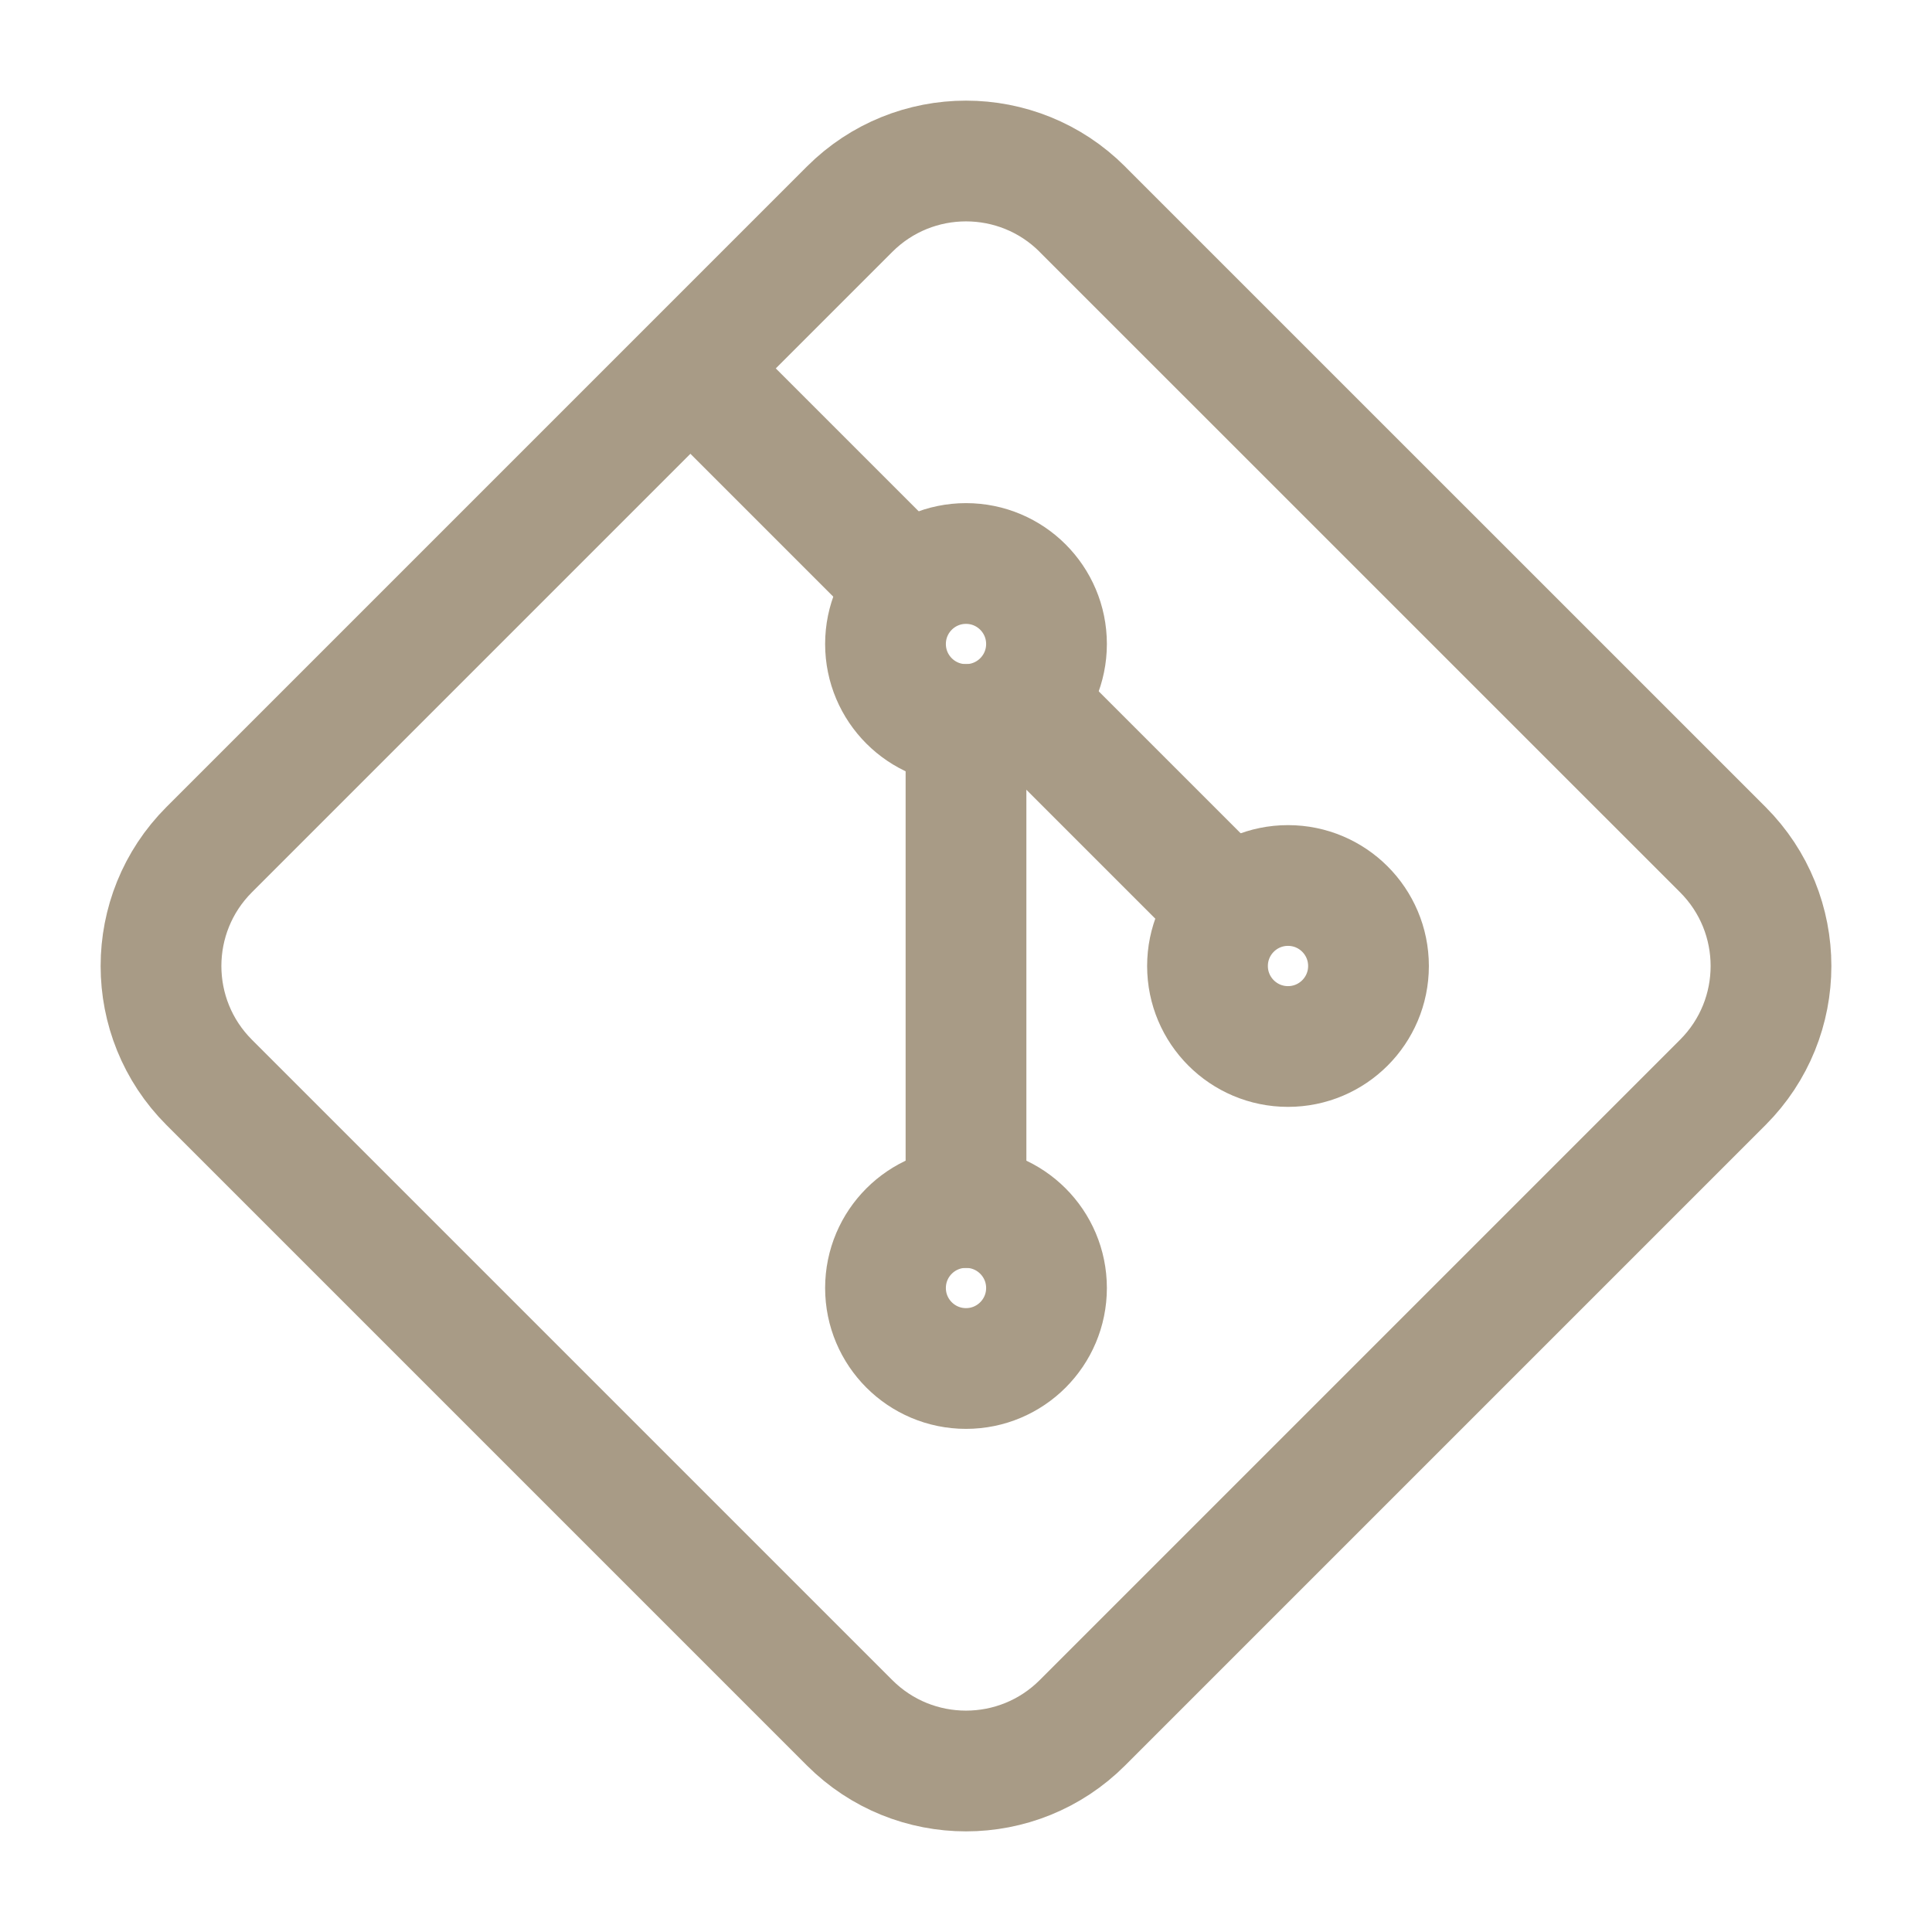
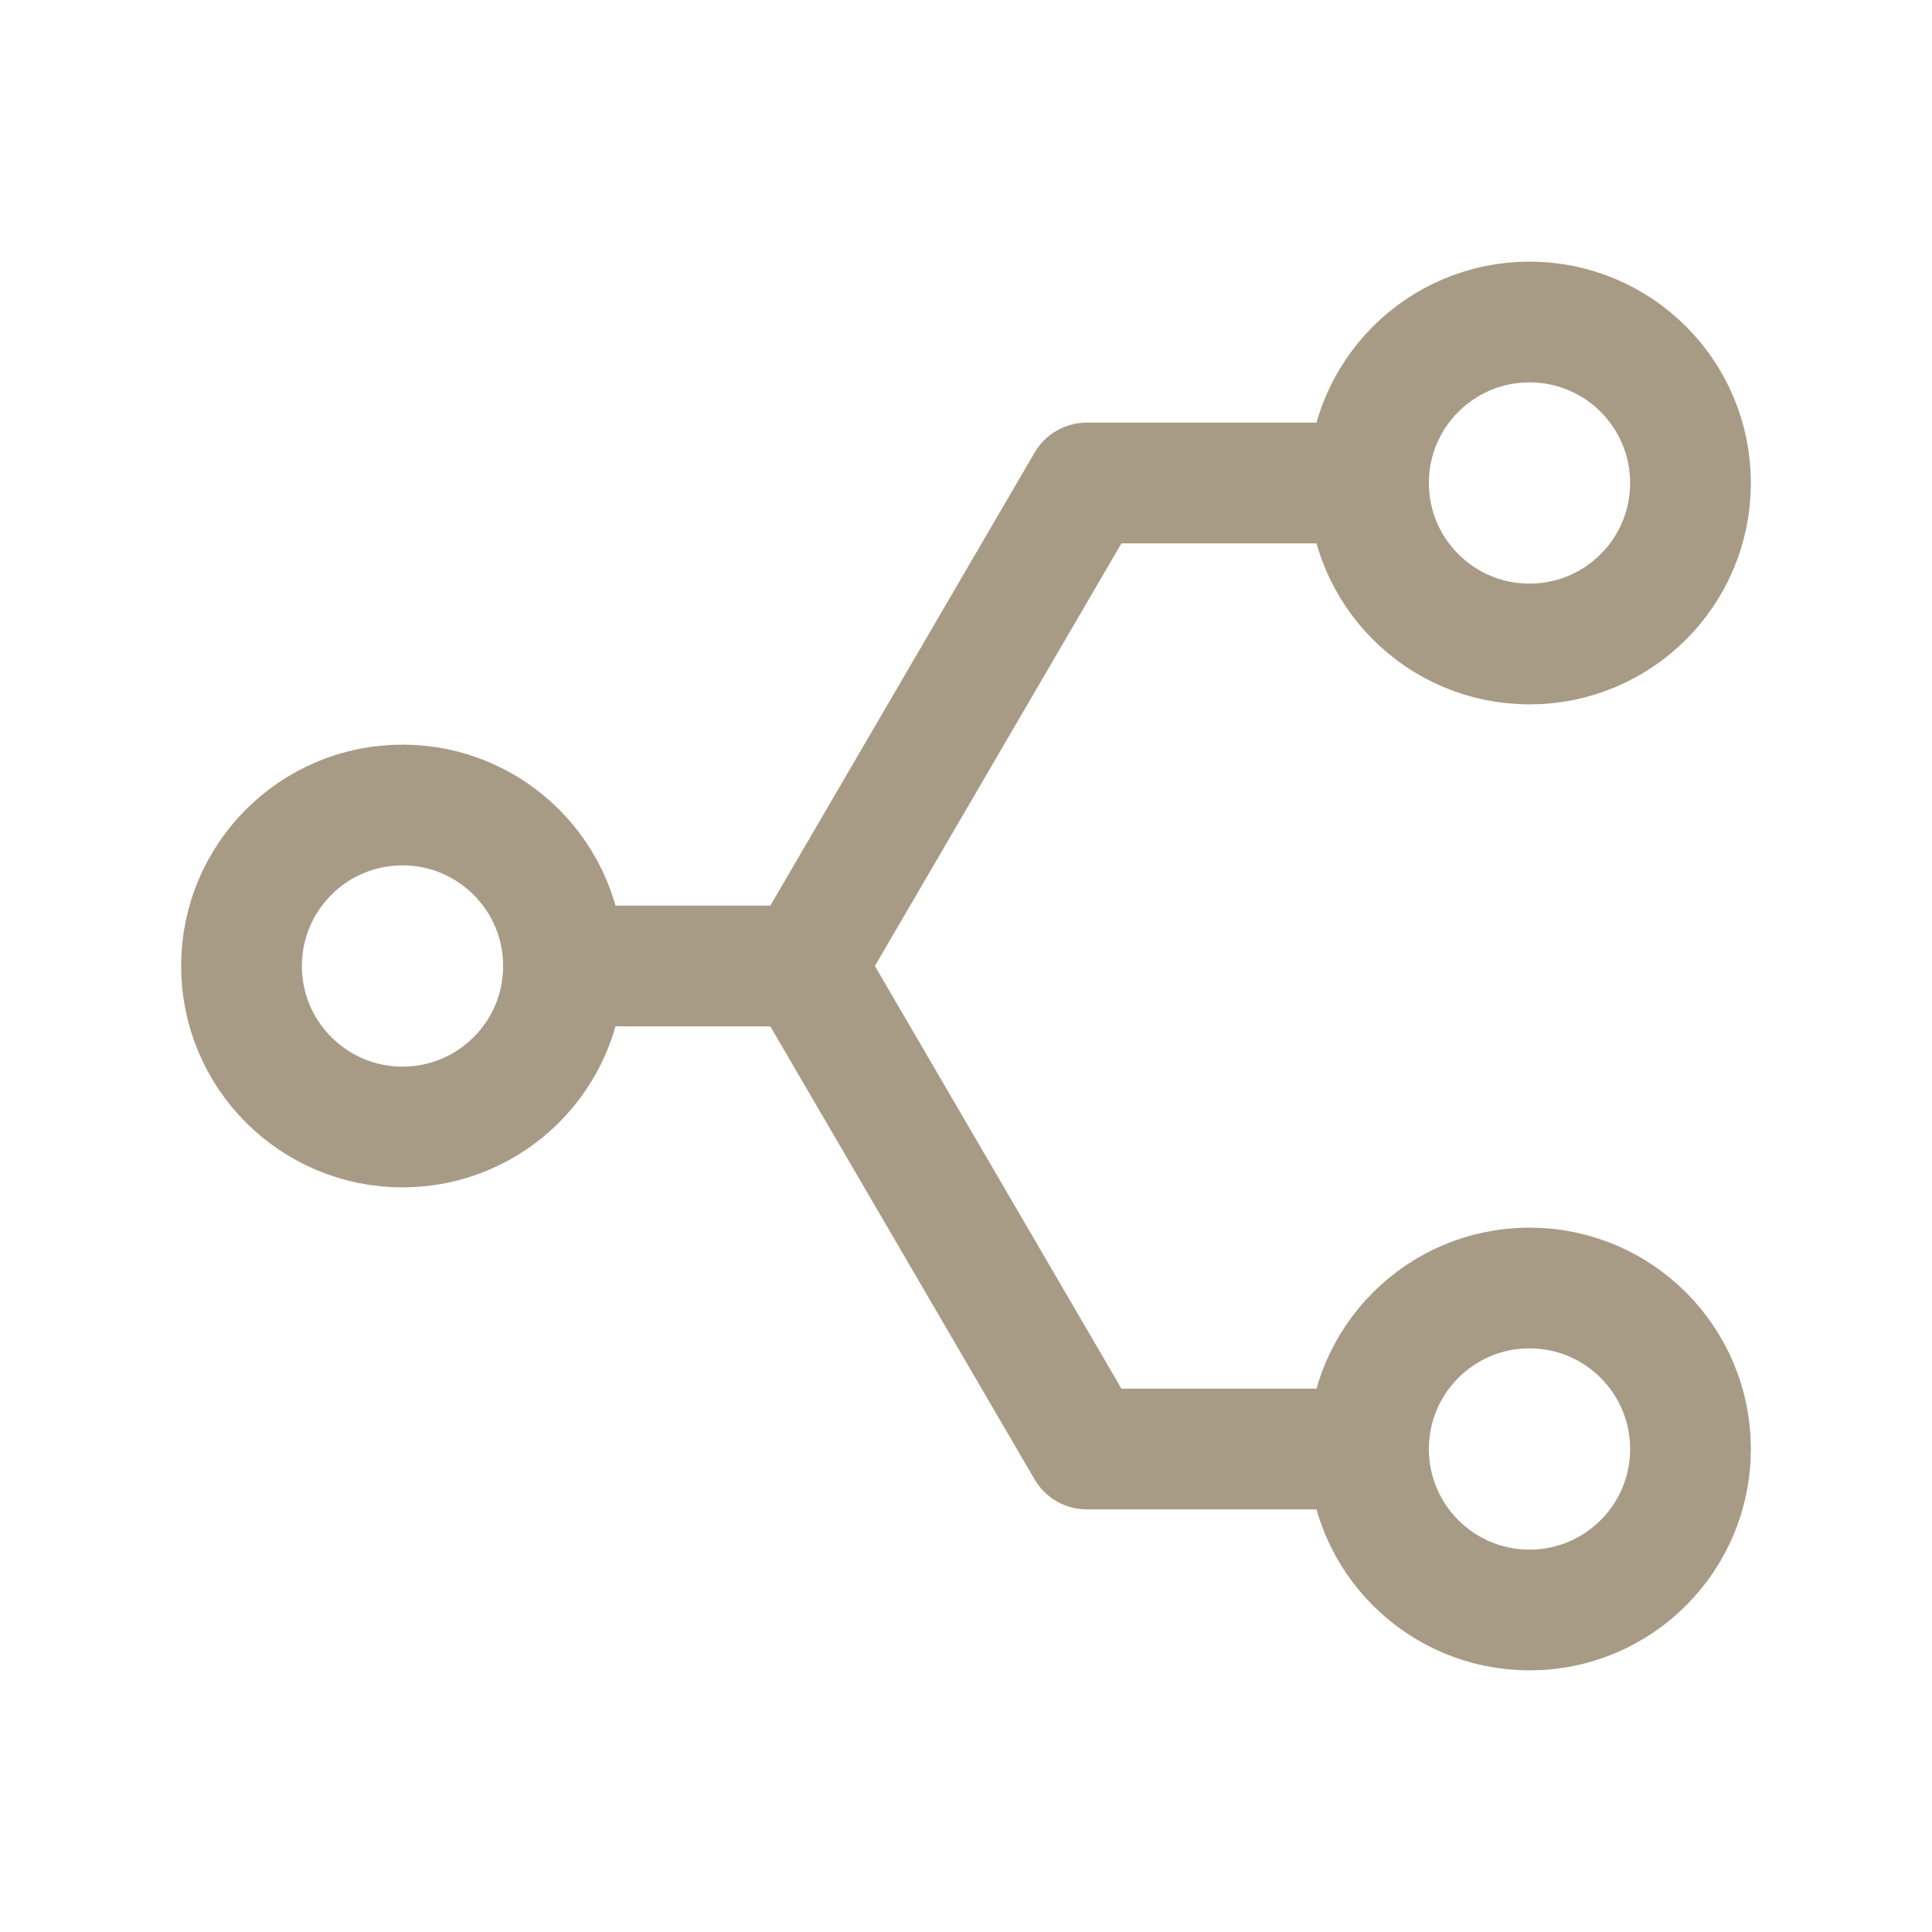
- <svg xmlns="http://www.w3.org/2000/svg" width="24" height="24" viewBox="0 0 24 24" fill="none" stroke="#a89b86" stroke-width="1.5" stroke-linecap="round" stroke-linejoin="round" class="icon icon-tabler icons-tabler-outline icon-tabler-brand-git">
+ <svg xmlns="http://www.w3.org/2000/svg" width="24" height="24" viewBox="0 0 24 24" fill="none" stroke="#a89b86" stroke-width="1.5" stroke-linecap="round" stroke-linejoin="round" class="icon icon-tabler icons-tabler-outline icon-tabler-brand-stackshare">
  <path stroke="none" d="M0 0h24v24H0z" fill="none" />
-   <path d="M15 12a1 1 0 1 0 2 0a1 1 0 1 0 -2 0" />
-   <path d="M11 8a1 1 0 1 0 2 0a1 1 0 1 0 -2 0" />
-   <path d="M11 16a1 1 0 1 0 2 0a1 1 0 1 0 -2 0" />
-   <path d="M12 15v-6" />
-   <path d="M15 11l-2 -2" />
-   <path d="M11 7l-1.9 -1.9" />
-   <path d="M13.446 2.6l7.955 7.954a2.045 2.045 0 0 1 0 2.892l-7.955 7.955a2.045 2.045 0 0 1 -2.892 0l-7.955 -7.955a2.045 2.045 0 0 1 0 -2.892l7.955 -7.955a2.045 2.045 0 0 1 2.892 0" />
+   <path d="M17 6a2 2 0 1 0 4 0a2 2 0 1 0 -4 0" />
+   <path d="M17 18a2 2 0 1 0 4 0a2 2 0 1 0 -4 0" />
+   <path d="M3 12a2 2 0 1 0 4 0a2 2 0 1 0 -4 0" />
+   <path d="M7 12h3l3.5 6h3.5" />
+   <path d="M17 6h-3.5l-3.5 6" />
</svg>
